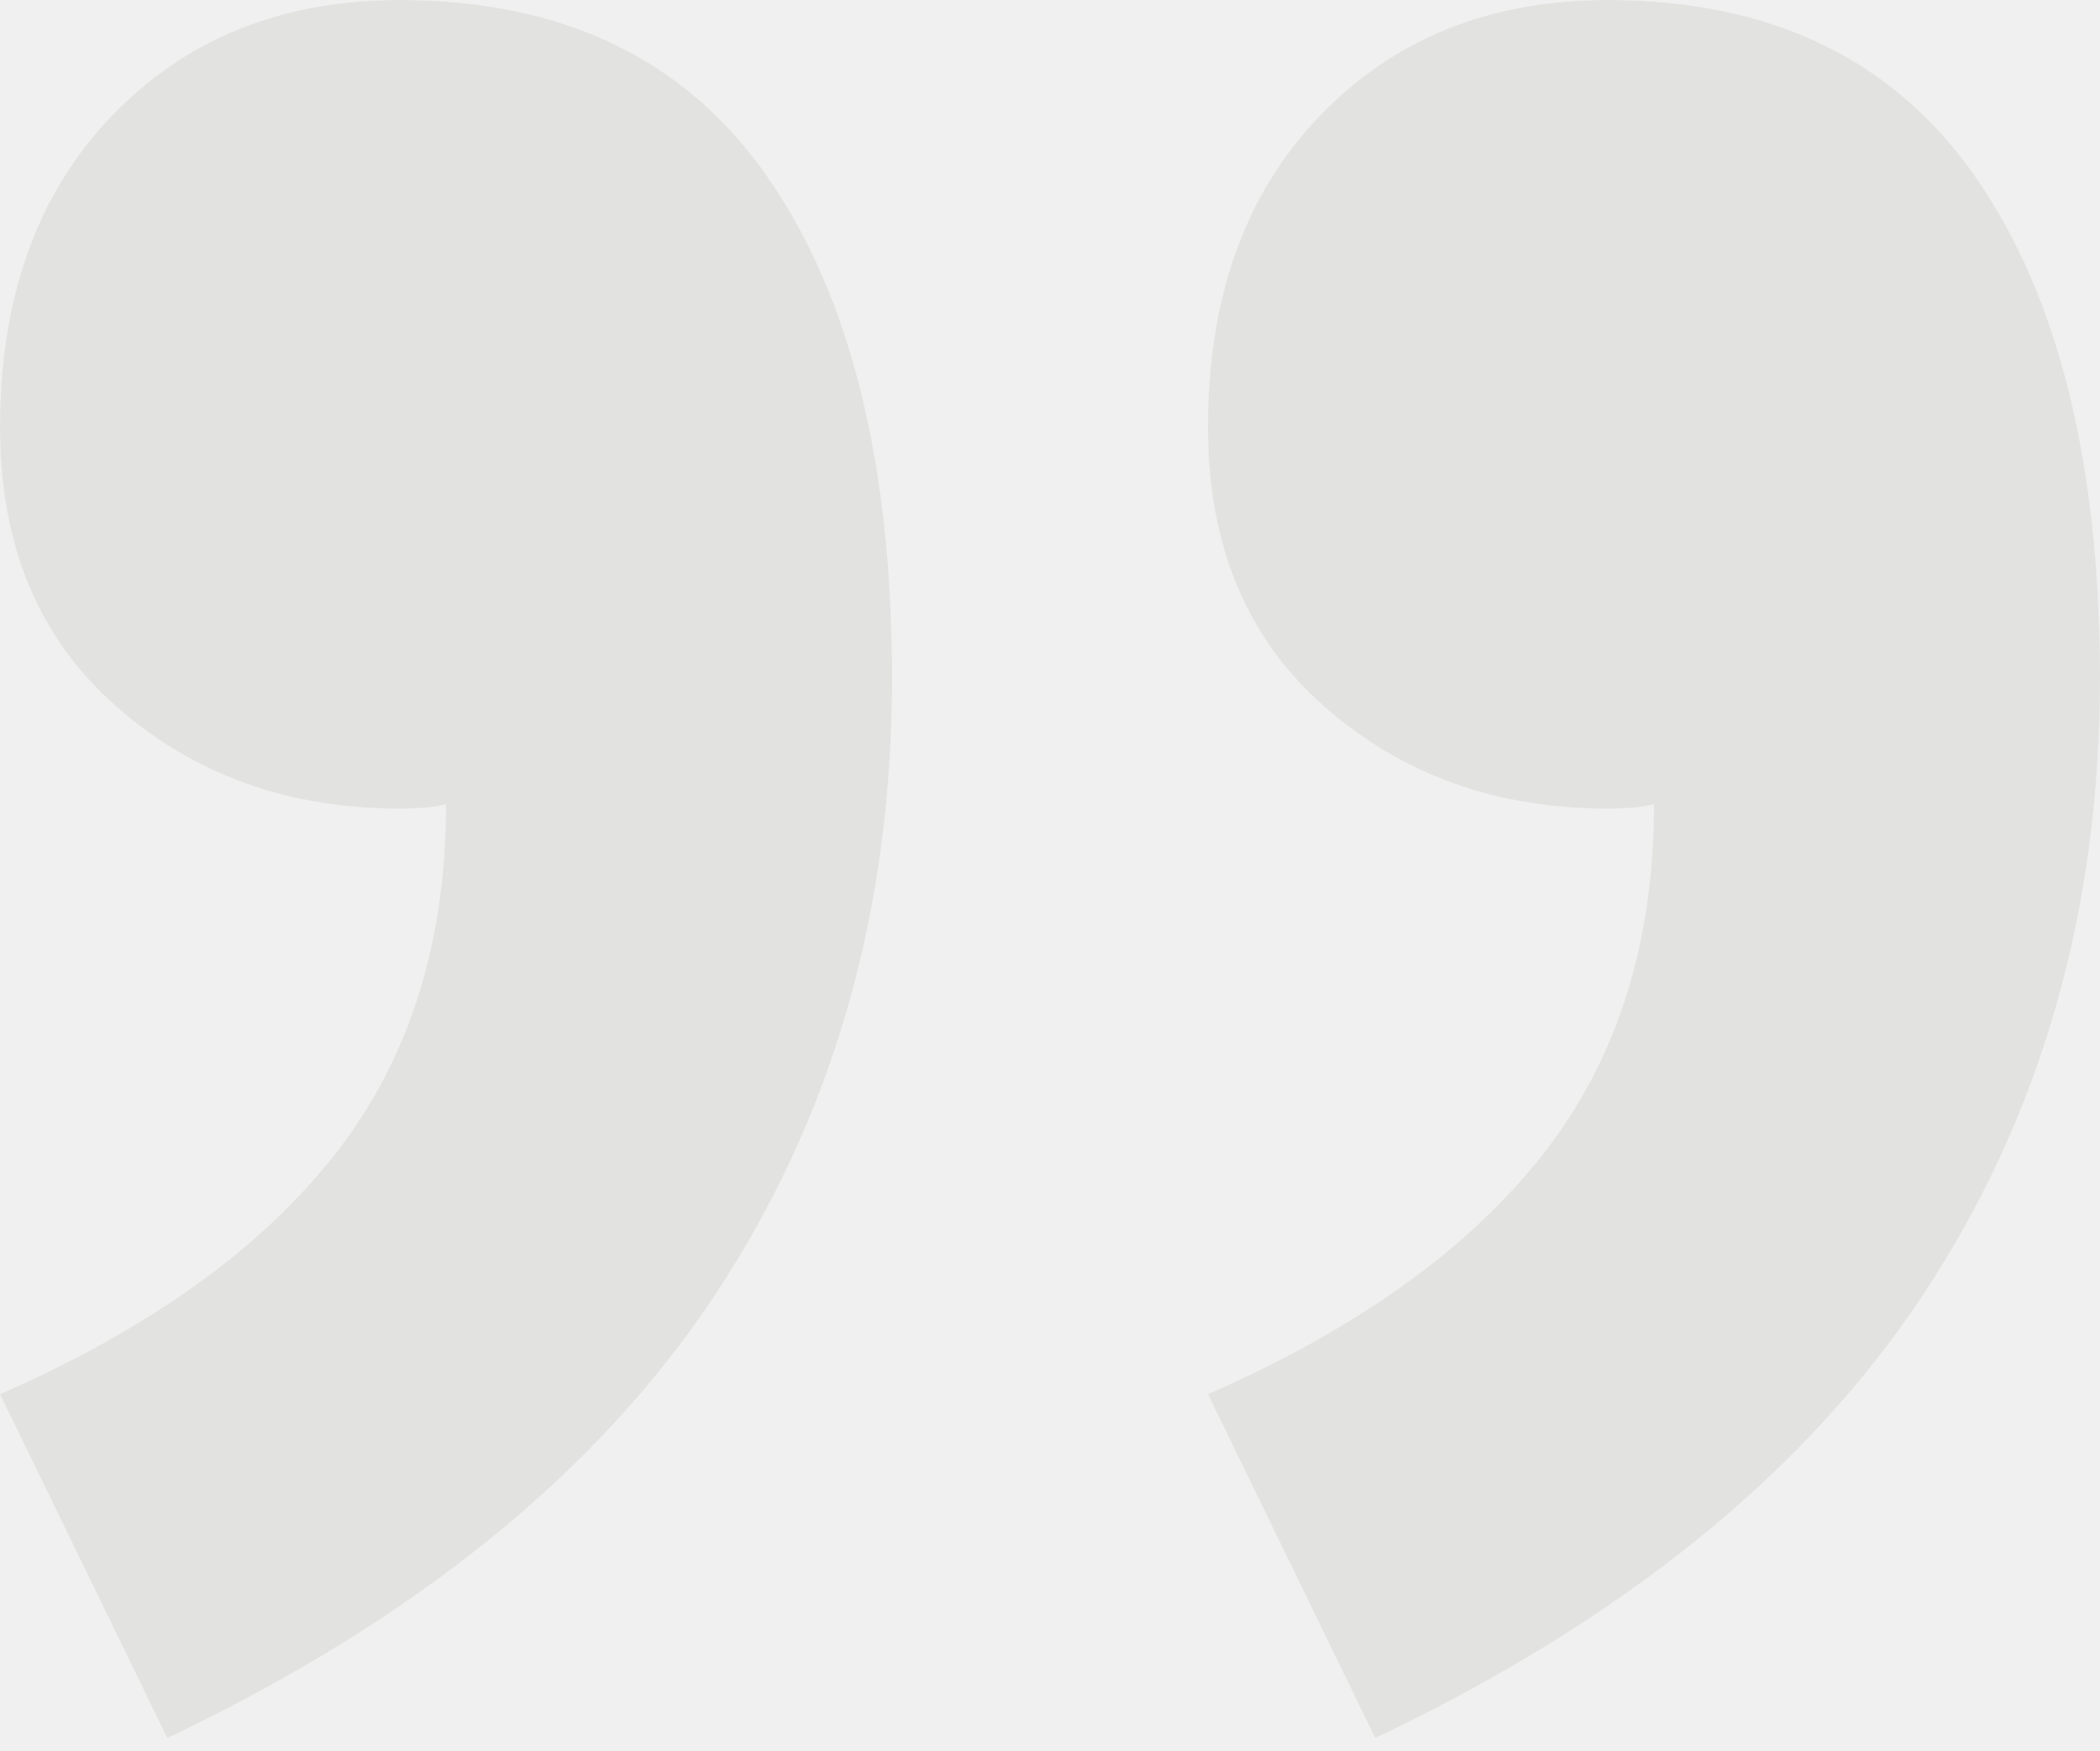
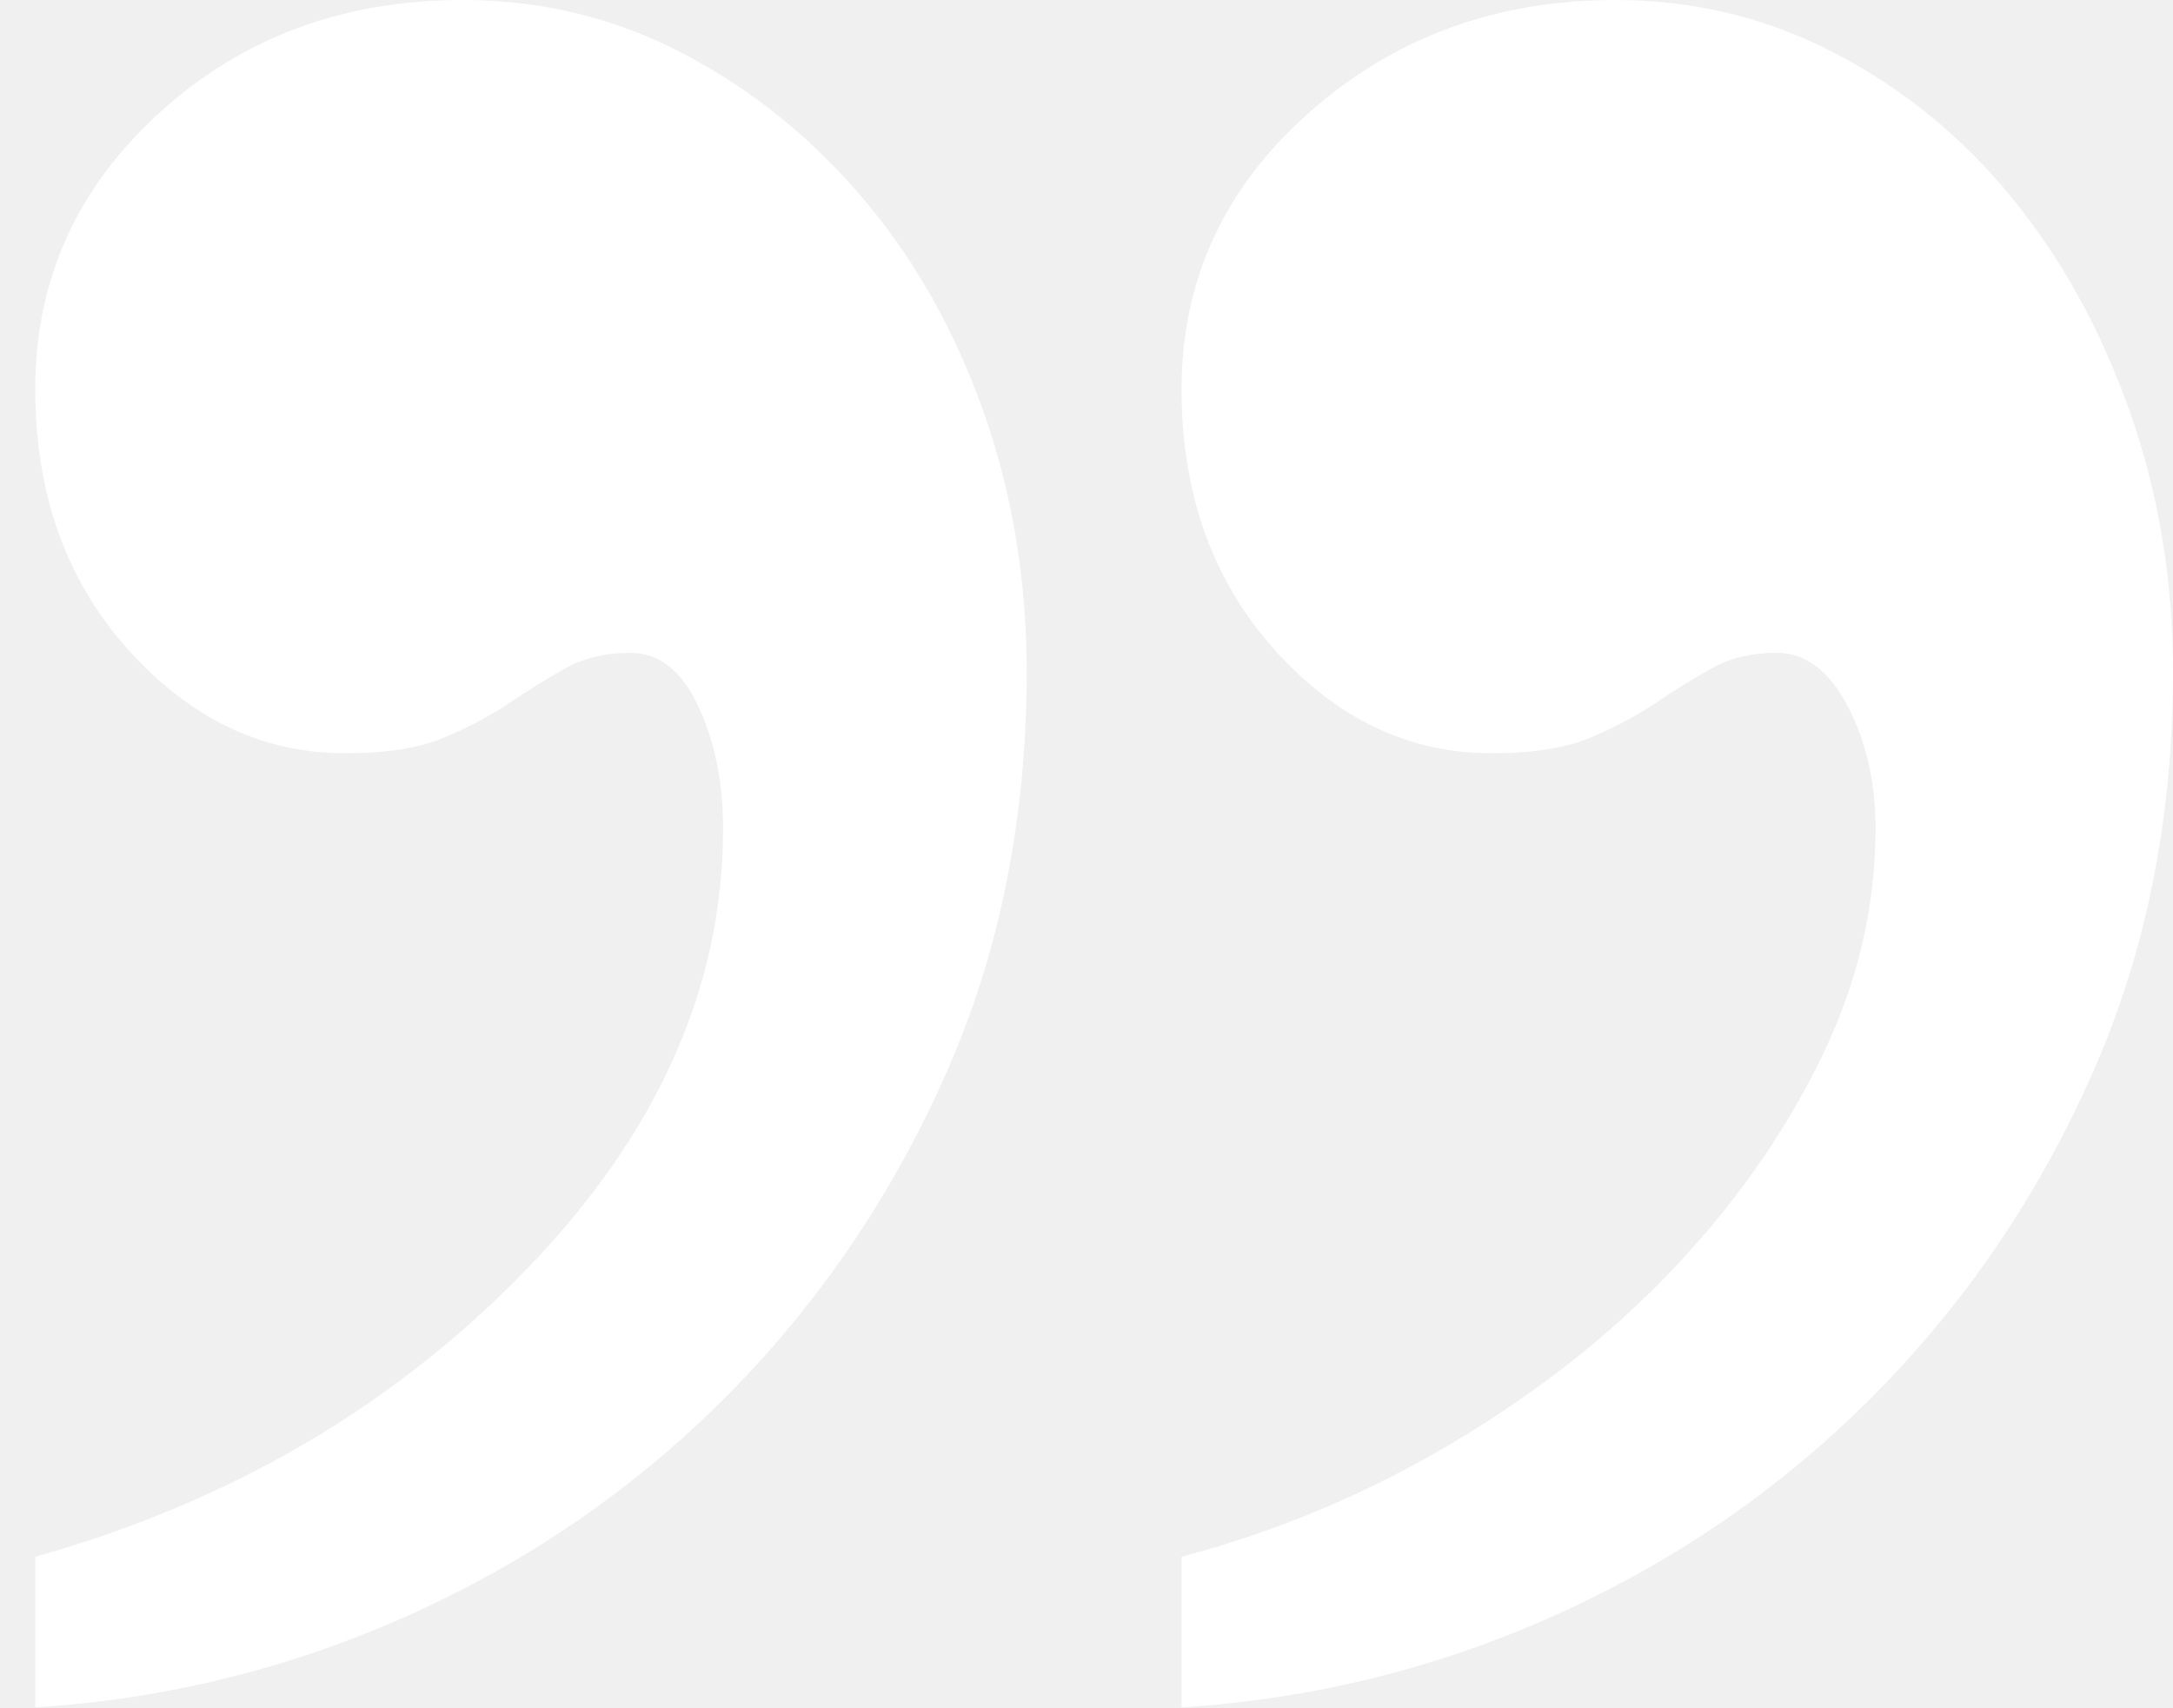
- <svg xmlns="http://www.w3.org/2000/svg" width="120" height="100" viewBox="0 0 120 100">
-   <path fill="#6A755E" fill-rule="evenodd" d="M50.973,19.646 C42.478,23.363 36.106,27.92 31.858,33.319 C27.611,38.717 25.487,45.398 25.487,53.363 C26.018,53.186 26.903,53.097 28.142,53.097 C34.513,53.097 39.911,55.044 44.336,58.938 C48.761,62.832 50.973,68.142 50.973,74.867 C50.973,82.301 48.85,88.23 44.602,92.655 C40.354,97.08 34.867,99.292 28.142,99.292 C18.761,99.292 11.726,95.885 7.035,89.071 C2.345,82.257 0,72.743 0,60.531 C0,47.257 3.363,35.531 10.088,25.354 C16.814,15.177 27.257,6.726 41.416,0 L50.973,19.646 Z M120,19.646 C111.504,23.363 105.133,27.92 100.885,33.319 C96.637,38.717 94.513,45.398 94.513,53.363 C95.044,53.186 95.929,53.097 97.168,53.097 C103.54,53.097 108.938,55.044 113.363,58.938 C117.788,62.832 120,68.142 120,74.867 C120,82.301 117.876,88.23 113.628,92.655 C109.381,97.08 103.894,99.292 97.168,99.292 C87.788,99.292 80.752,95.885 76.062,89.071 C71.372,82.257 69.027,72.743 69.027,60.531 C69.027,47.257 72.389,35.531 79.115,25.354 C85.841,15.177 96.283,6.726 110.442,0 L120,19.646 Z" opacity=".099" transform="rotate(-180 60 49.646)" />
+ <svg xmlns="http://www.w3.org/2000/svg" width="56" height="44" viewBox="0 0 56 44">
+   <path fill="#ffffff" d="M11.927,0 C13.949,0 15.839,0.458 17.596,1.375 C19.352,2.292 20.896,3.532 22.226,5.096 C23.557,6.659 24.595,8.493 25.34,10.596 C26.086,12.699 26.458,14.936 26.458,17.309 C26.458,21.083 25.766,24.534 24.382,27.662 C22.998,30.789 21.135,33.539 18.793,35.912 C16.451,38.284 13.736,40.172 10.649,41.574 C7.562,42.975 4.315,43.784 0.908,44 L0.908,44 L0.908,40.118 L1.461,39.958 C6.222,38.533 10.243,36.132 13.524,32.757 C16.93,29.252 18.634,25.451 18.634,21.353 C18.634,20.167 18.421,19.115 17.995,18.199 C17.569,17.282 16.983,16.824 16.238,16.824 C15.599,16.824 15.041,16.958 14.562,17.228 C14.082,17.498 13.603,17.794 13.124,18.118 C12.645,18.441 12.086,18.738 11.448,19.007 C10.809,19.277 9.957,19.412 8.893,19.412 C6.764,19.412 4.901,18.522 3.304,16.743 C1.707,14.963 0.908,12.725 0.908,10.029 C0.908,7.225 1.973,4.853 4.102,2.912 C6.231,0.971 8.839,0 11.927,0 Z M41.628,0 C43.651,0 45.541,0.458 47.297,1.375 C49.054,2.292 50.571,3.532 51.848,5.096 C53.126,6.659 54.137,8.493 54.882,10.596 C55.627,12.699 56,14.936 56,17.309 C56,21.083 55.308,24.534 53.924,27.662 C52.54,30.789 50.677,33.539 48.335,35.912 C45.993,38.284 43.278,40.172 40.191,41.574 C37.104,42.975 33.857,43.784 30.45,44 L30.45,44 L30.45,40.118 L31.06,39.949 C33.284,39.307 35.396,38.392 37.397,37.206 C39.579,35.912 41.469,34.429 43.065,32.757 C44.662,31.086 45.94,29.279 46.898,27.338 C47.856,25.397 48.335,23.402 48.335,21.353 C48.335,20.167 48.096,19.115 47.616,18.199 C47.137,17.282 46.525,16.824 45.78,16.824 C45.141,16.824 44.582,16.958 44.103,17.228 C43.624,17.498 43.145,17.794 42.666,18.118 C42.187,18.441 41.628,18.738 40.99,19.007 C40.351,19.277 39.499,19.412 38.435,19.412 C36.305,19.412 34.442,18.522 32.846,16.743 C31.249,14.963 30.45,12.725 30.45,10.029 C30.45,7.225 31.541,4.853 33.724,2.912 C35.906,0.971 38.541,0 41.628,0 Z" />
</svg>
